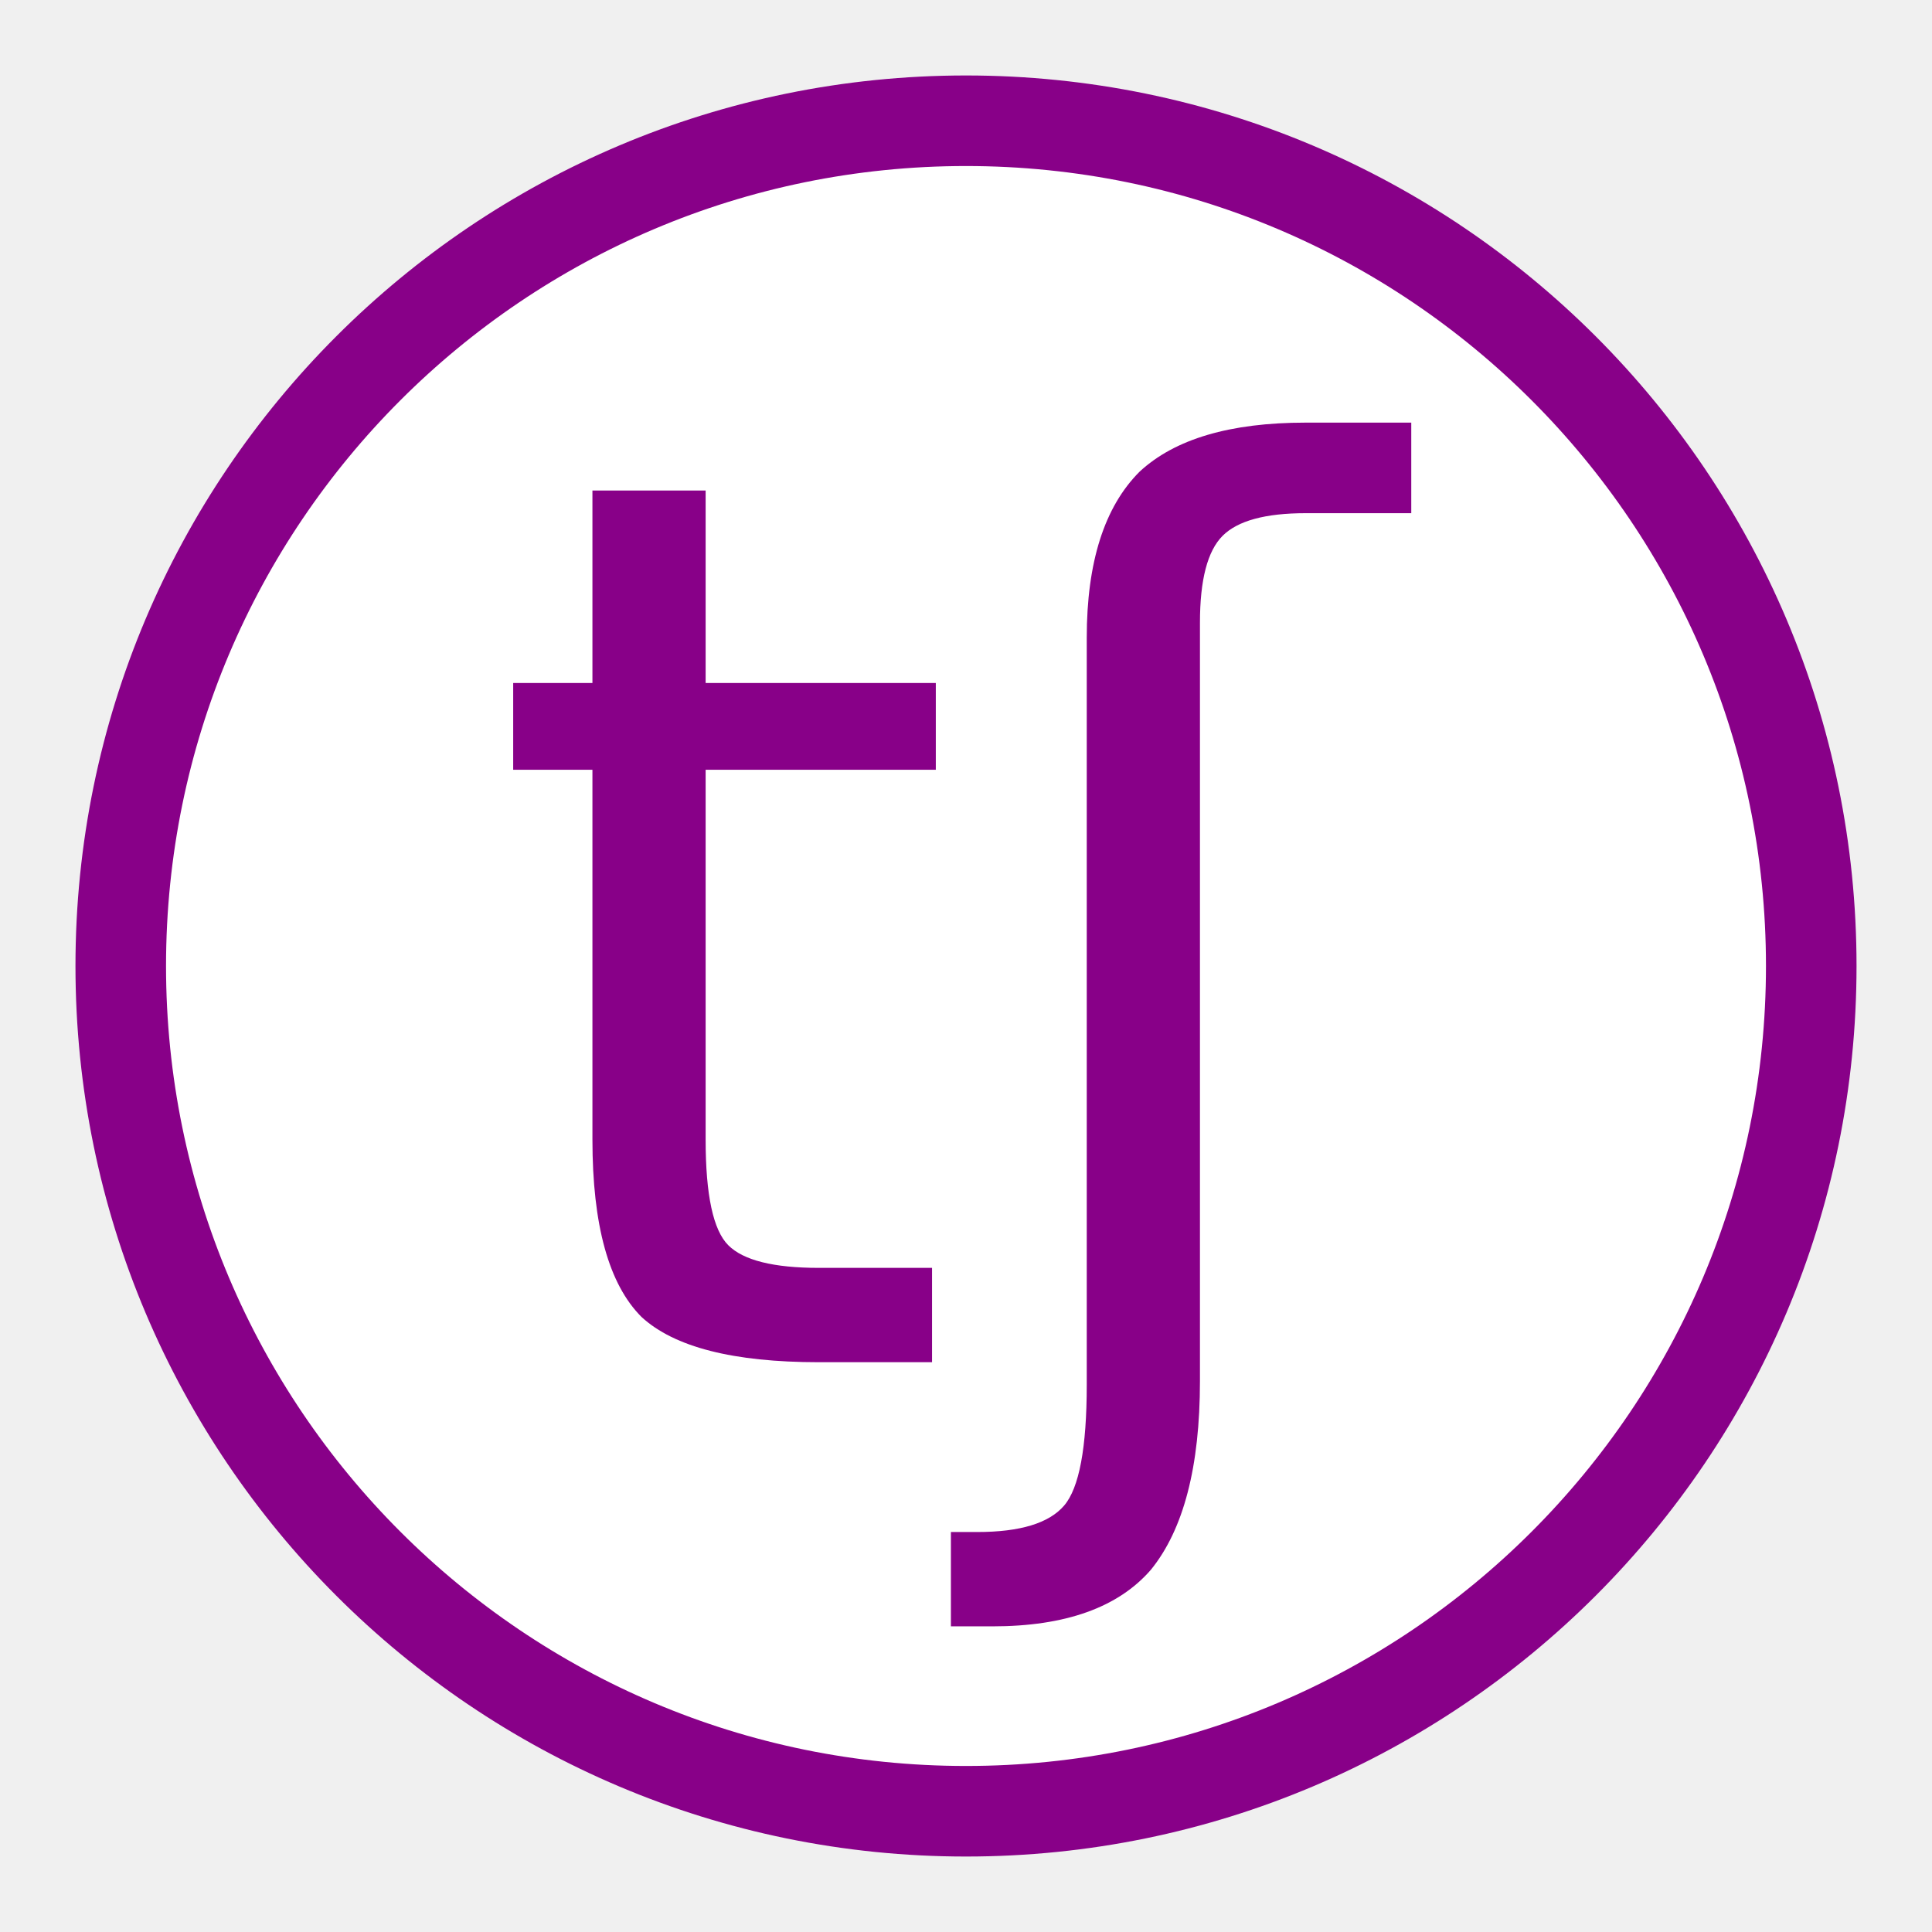
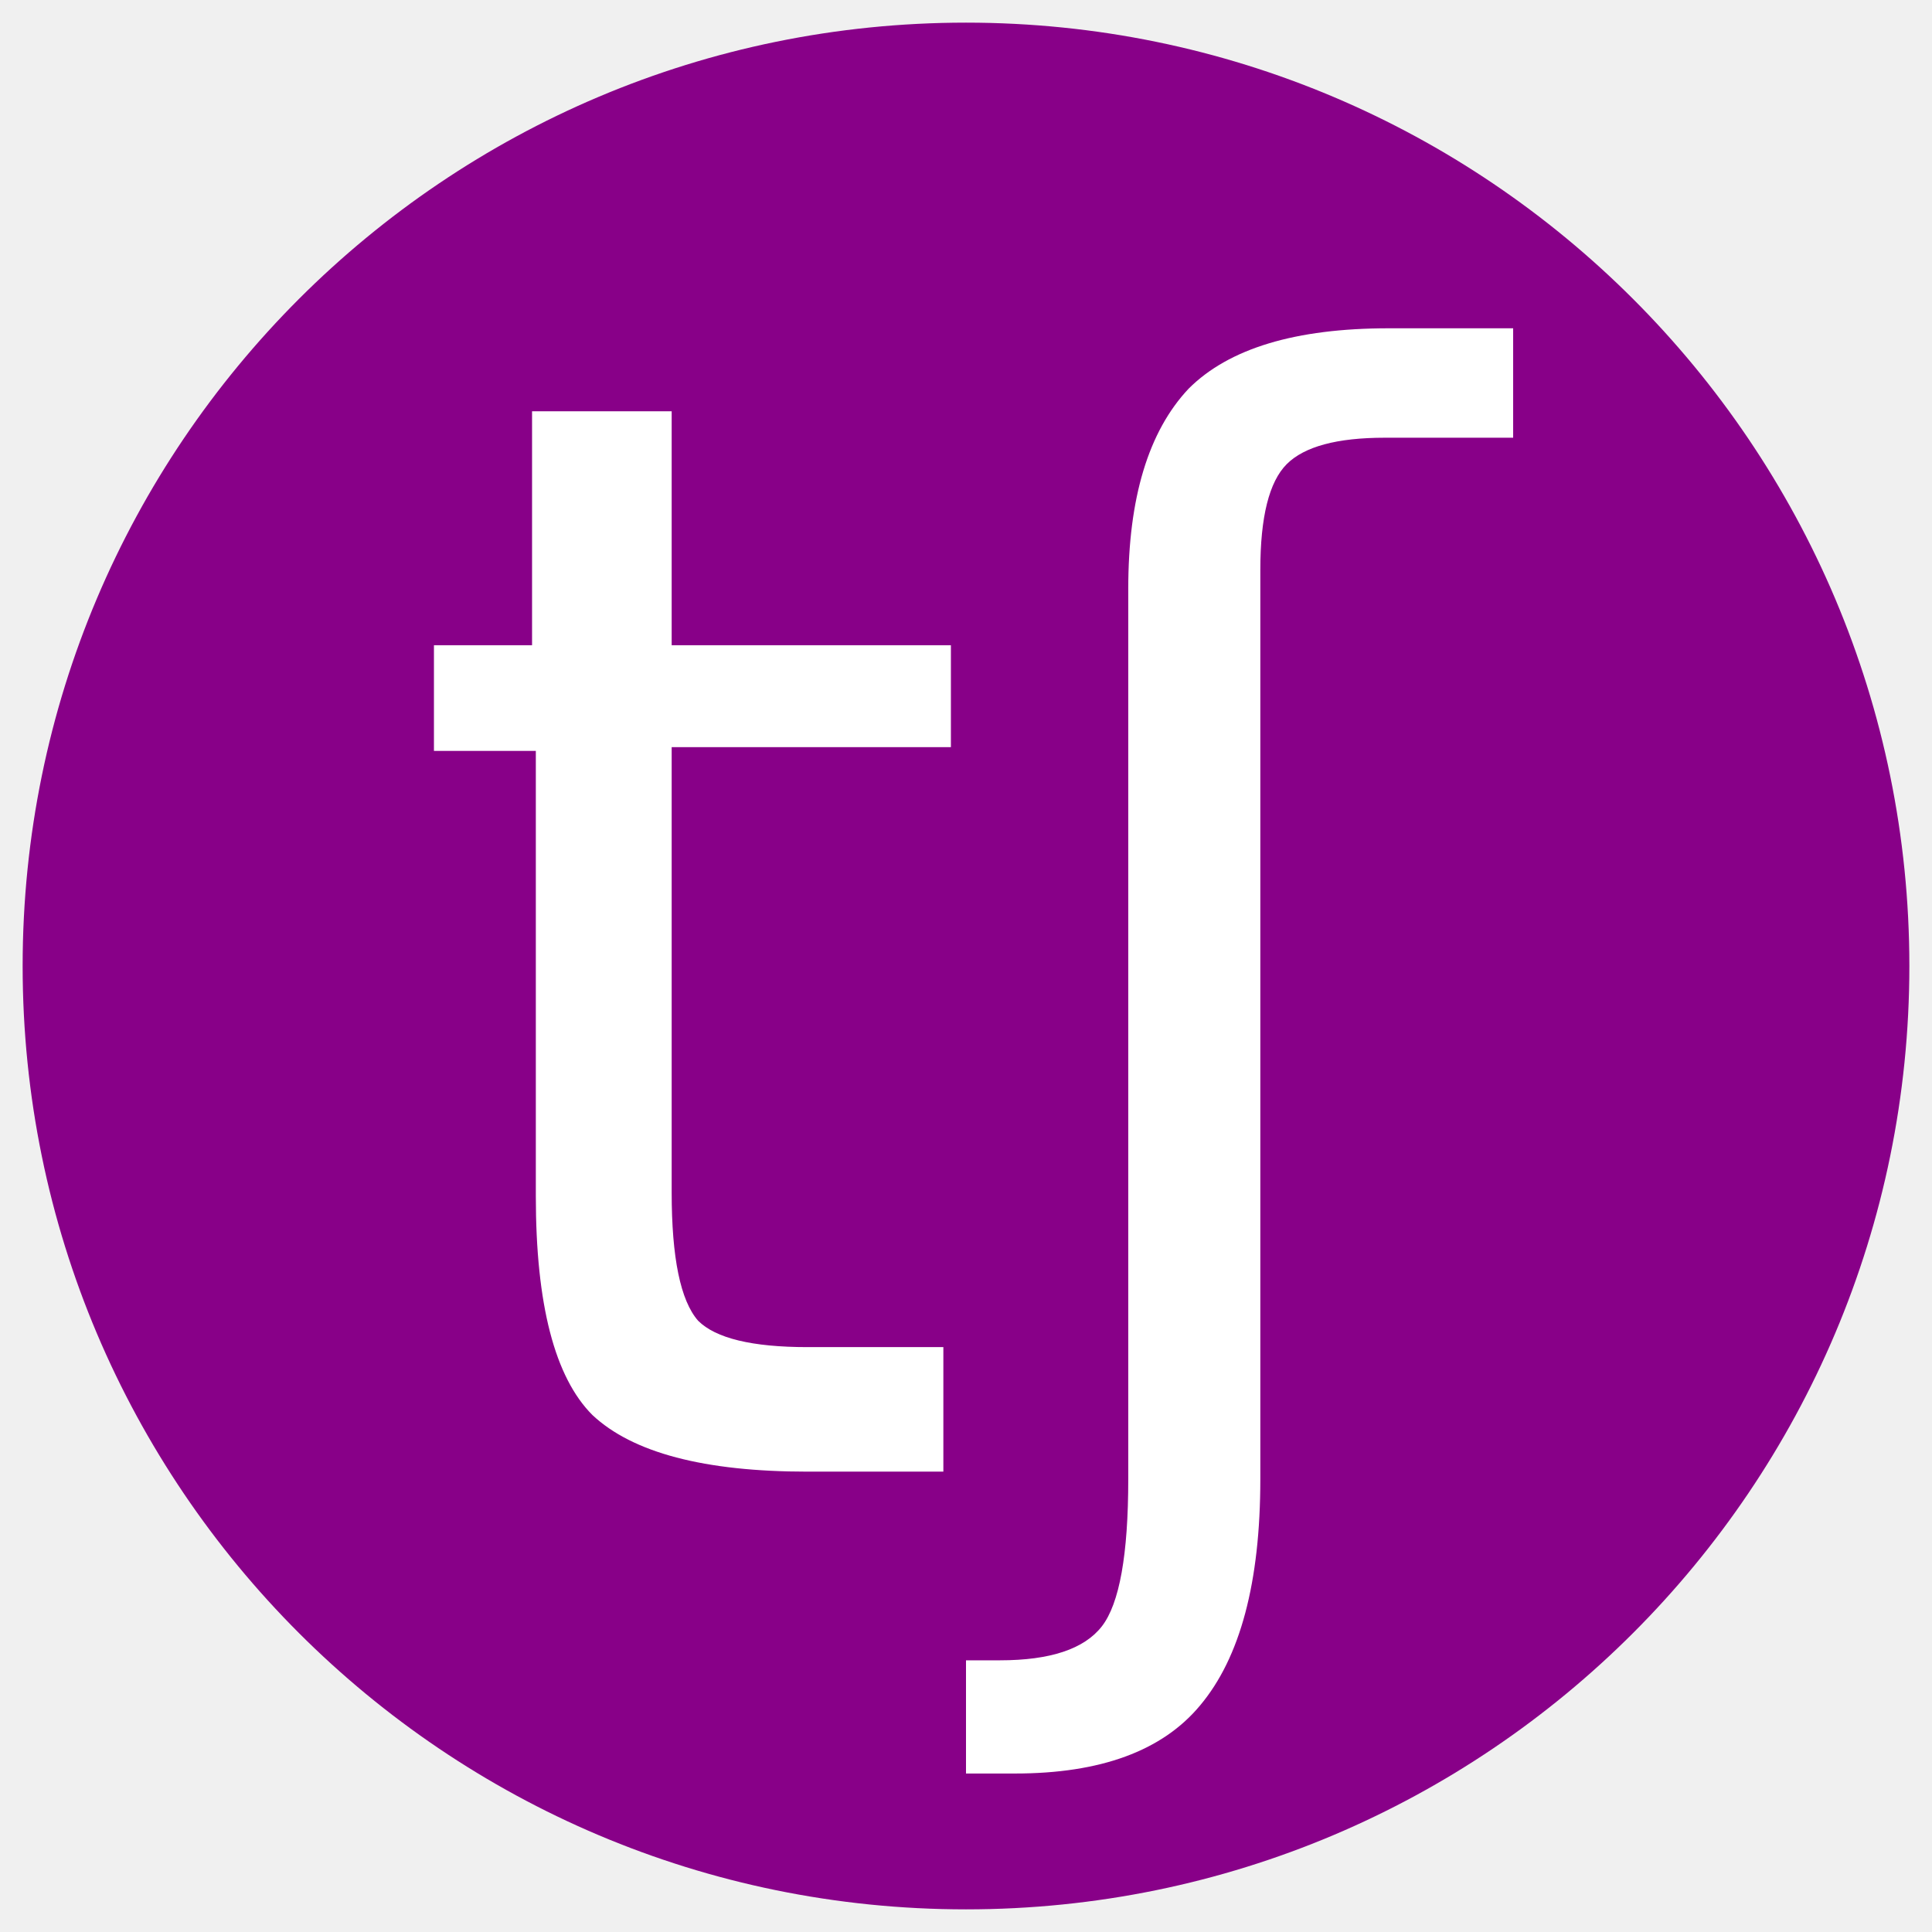
- <svg xmlns="http://www.w3.org/2000/svg" version="1.1" viewBox="0 0 512 512" width="64" height="64">
-   <circle cx="256" cy="256" r="224" fill="#fff" stroke="#808" stroke-width="24" />
-   <g fill="#808">
-     <path d="m187 130v51h61v23h-61v98q0 22 6 28 6 6 24 6h30v25h-30q-34 0-47-12-13-13-13-47v-98h-21v-23h21v-51z" />
-     <path d="m288 367v-198q0-30 14-44 14-13 44-13h28v24h-28q-16 0-22 6-6 6-6 23v201q0 34-13 50-13 15-42 15h-11v-25h7q17 0 23-7 6-7 6-32z" />
-   </g>
+ <svg xmlns="http://www.w3.org/2000/svg" version="1.1" width="512" height="512">
+   <circle style="fill:#808;" cx="256" cy="256" r="250" />
+   <path style="fill:#fff" d="M178,109V171h 74v27h-74v118q0,26 7,34 7,7 29,7h36V390h-36q-41,0-57-15-15-15-15-58v-118H115V171h26v-62z" />
+   <path style="fill:#fff" d="M299,393V156q0-36 16-53 16-16 53-16h33v29h-34q-19,0-26,7-7,7-7,28v241q0,41-16,60-15,18-49,18h-13v-30h9q20,0 27-9 7-9 7-39z" />
</svg>
